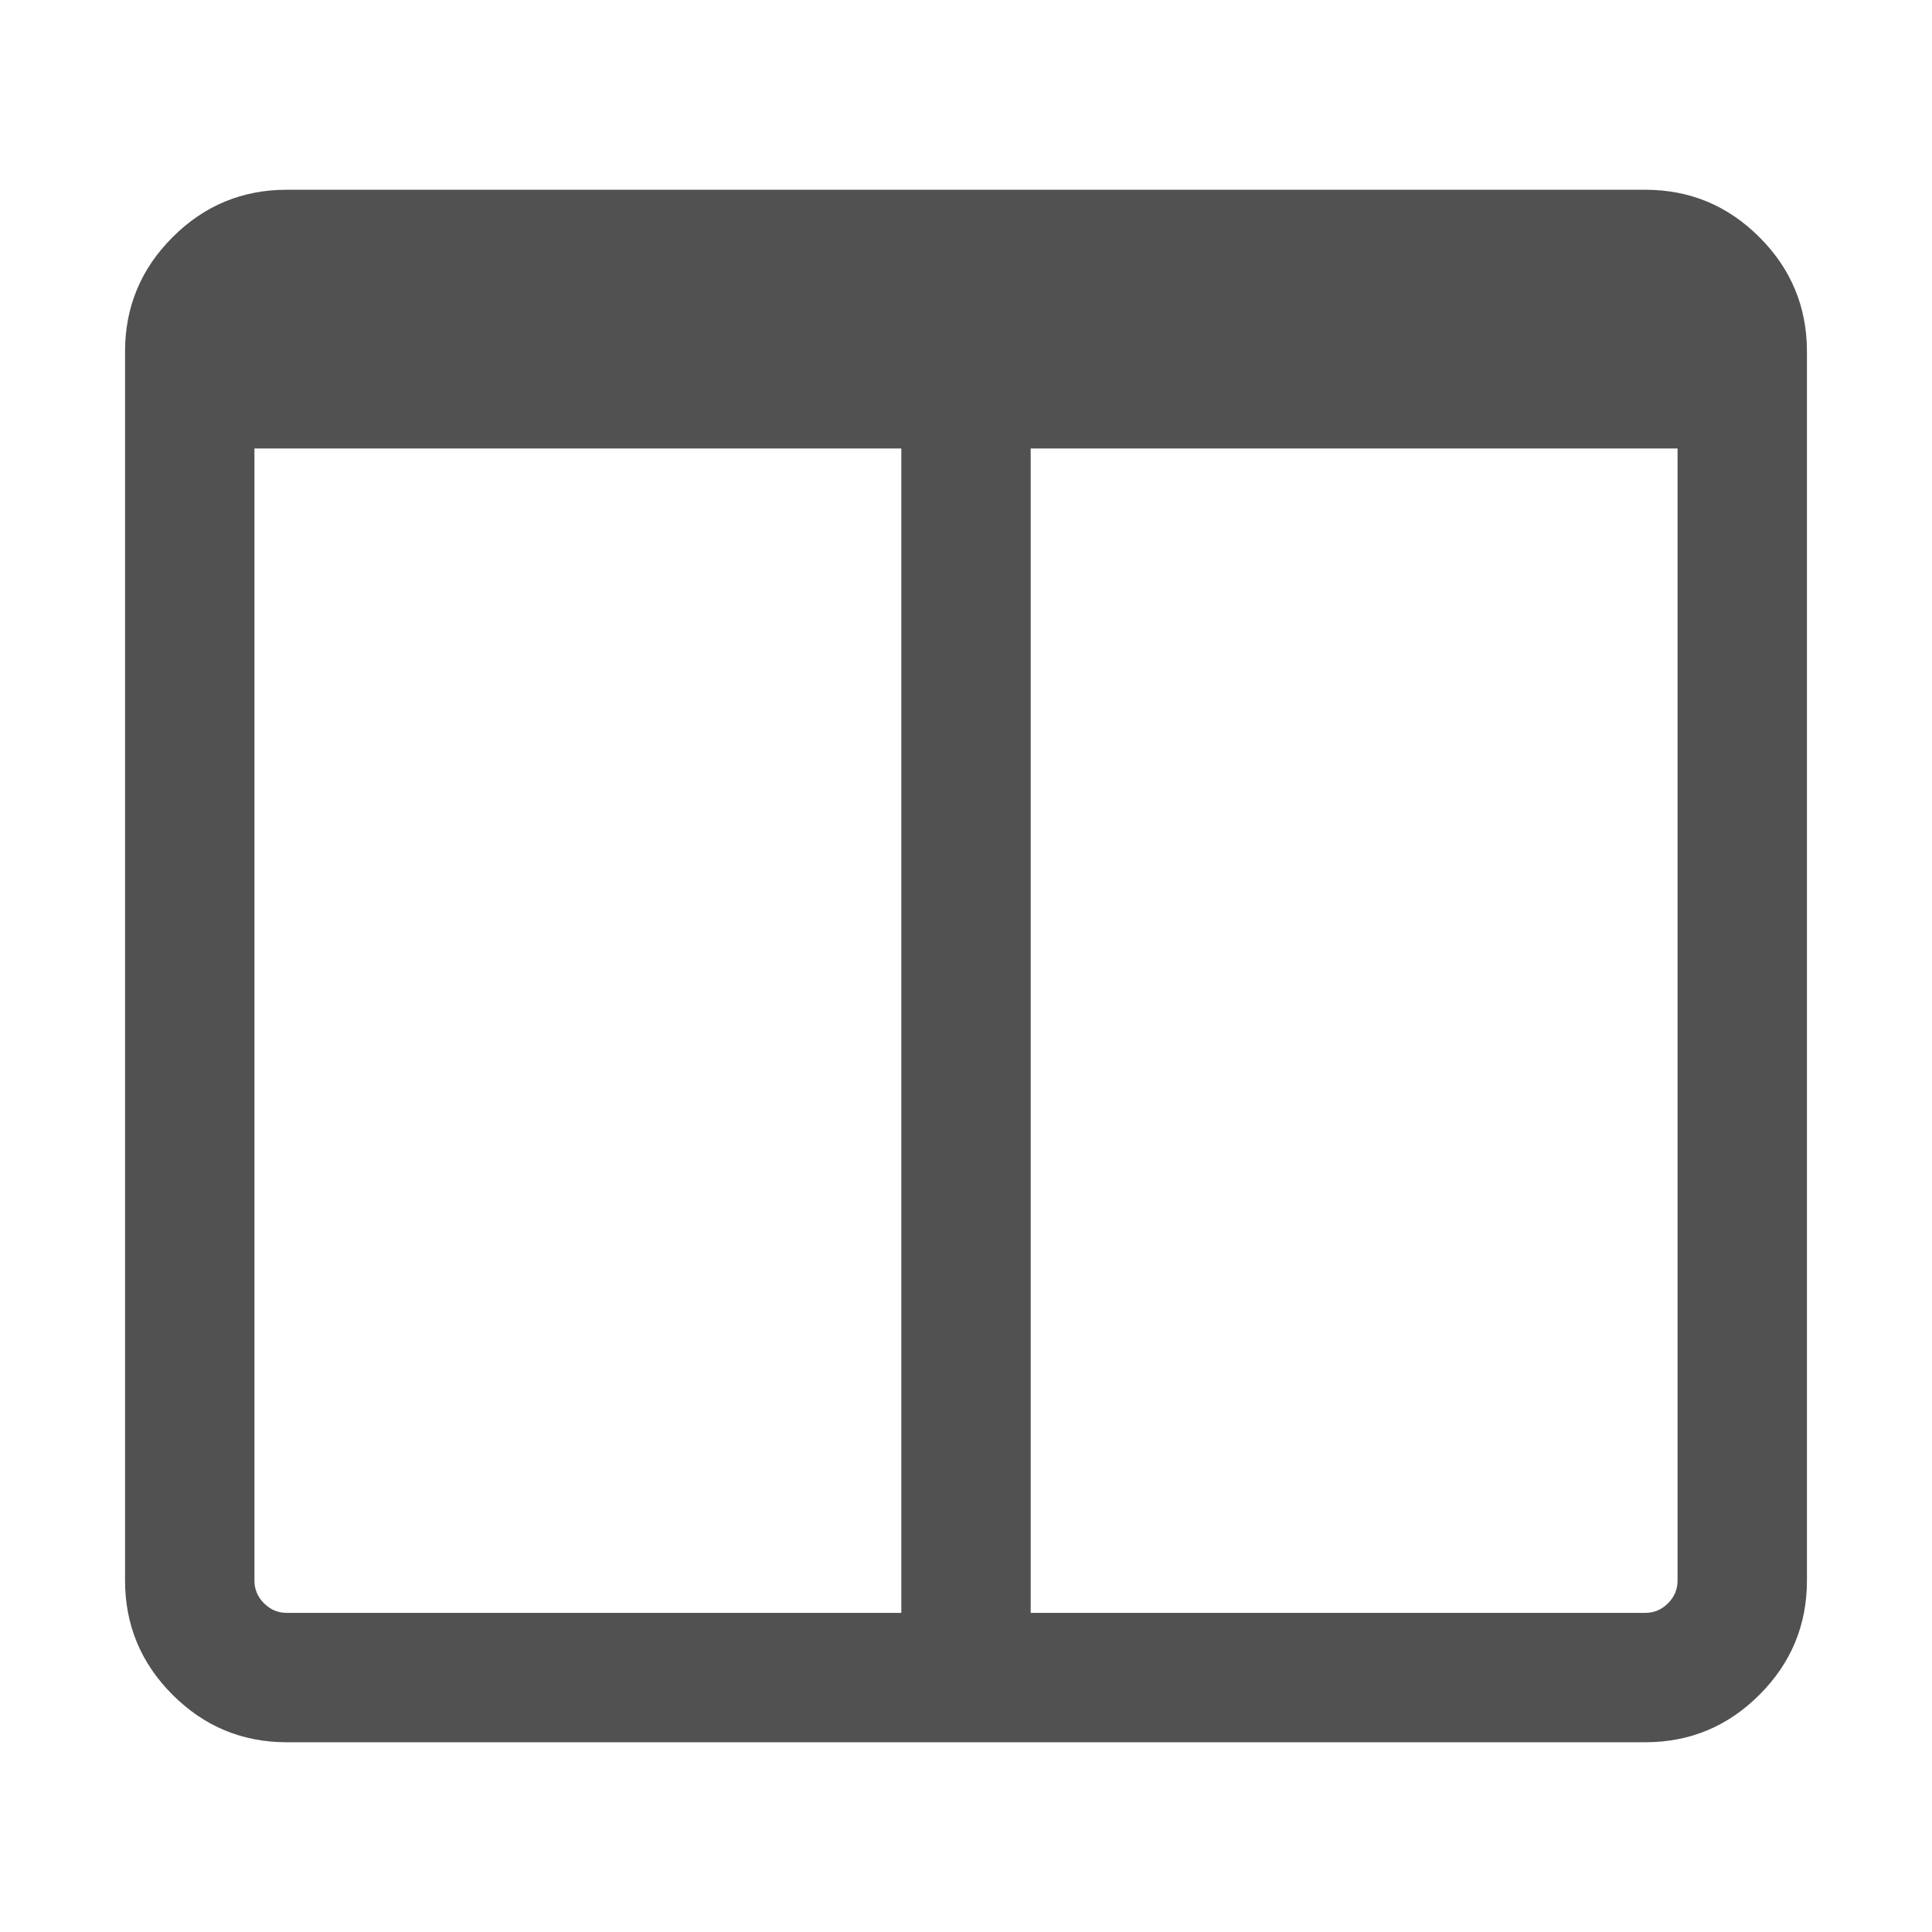
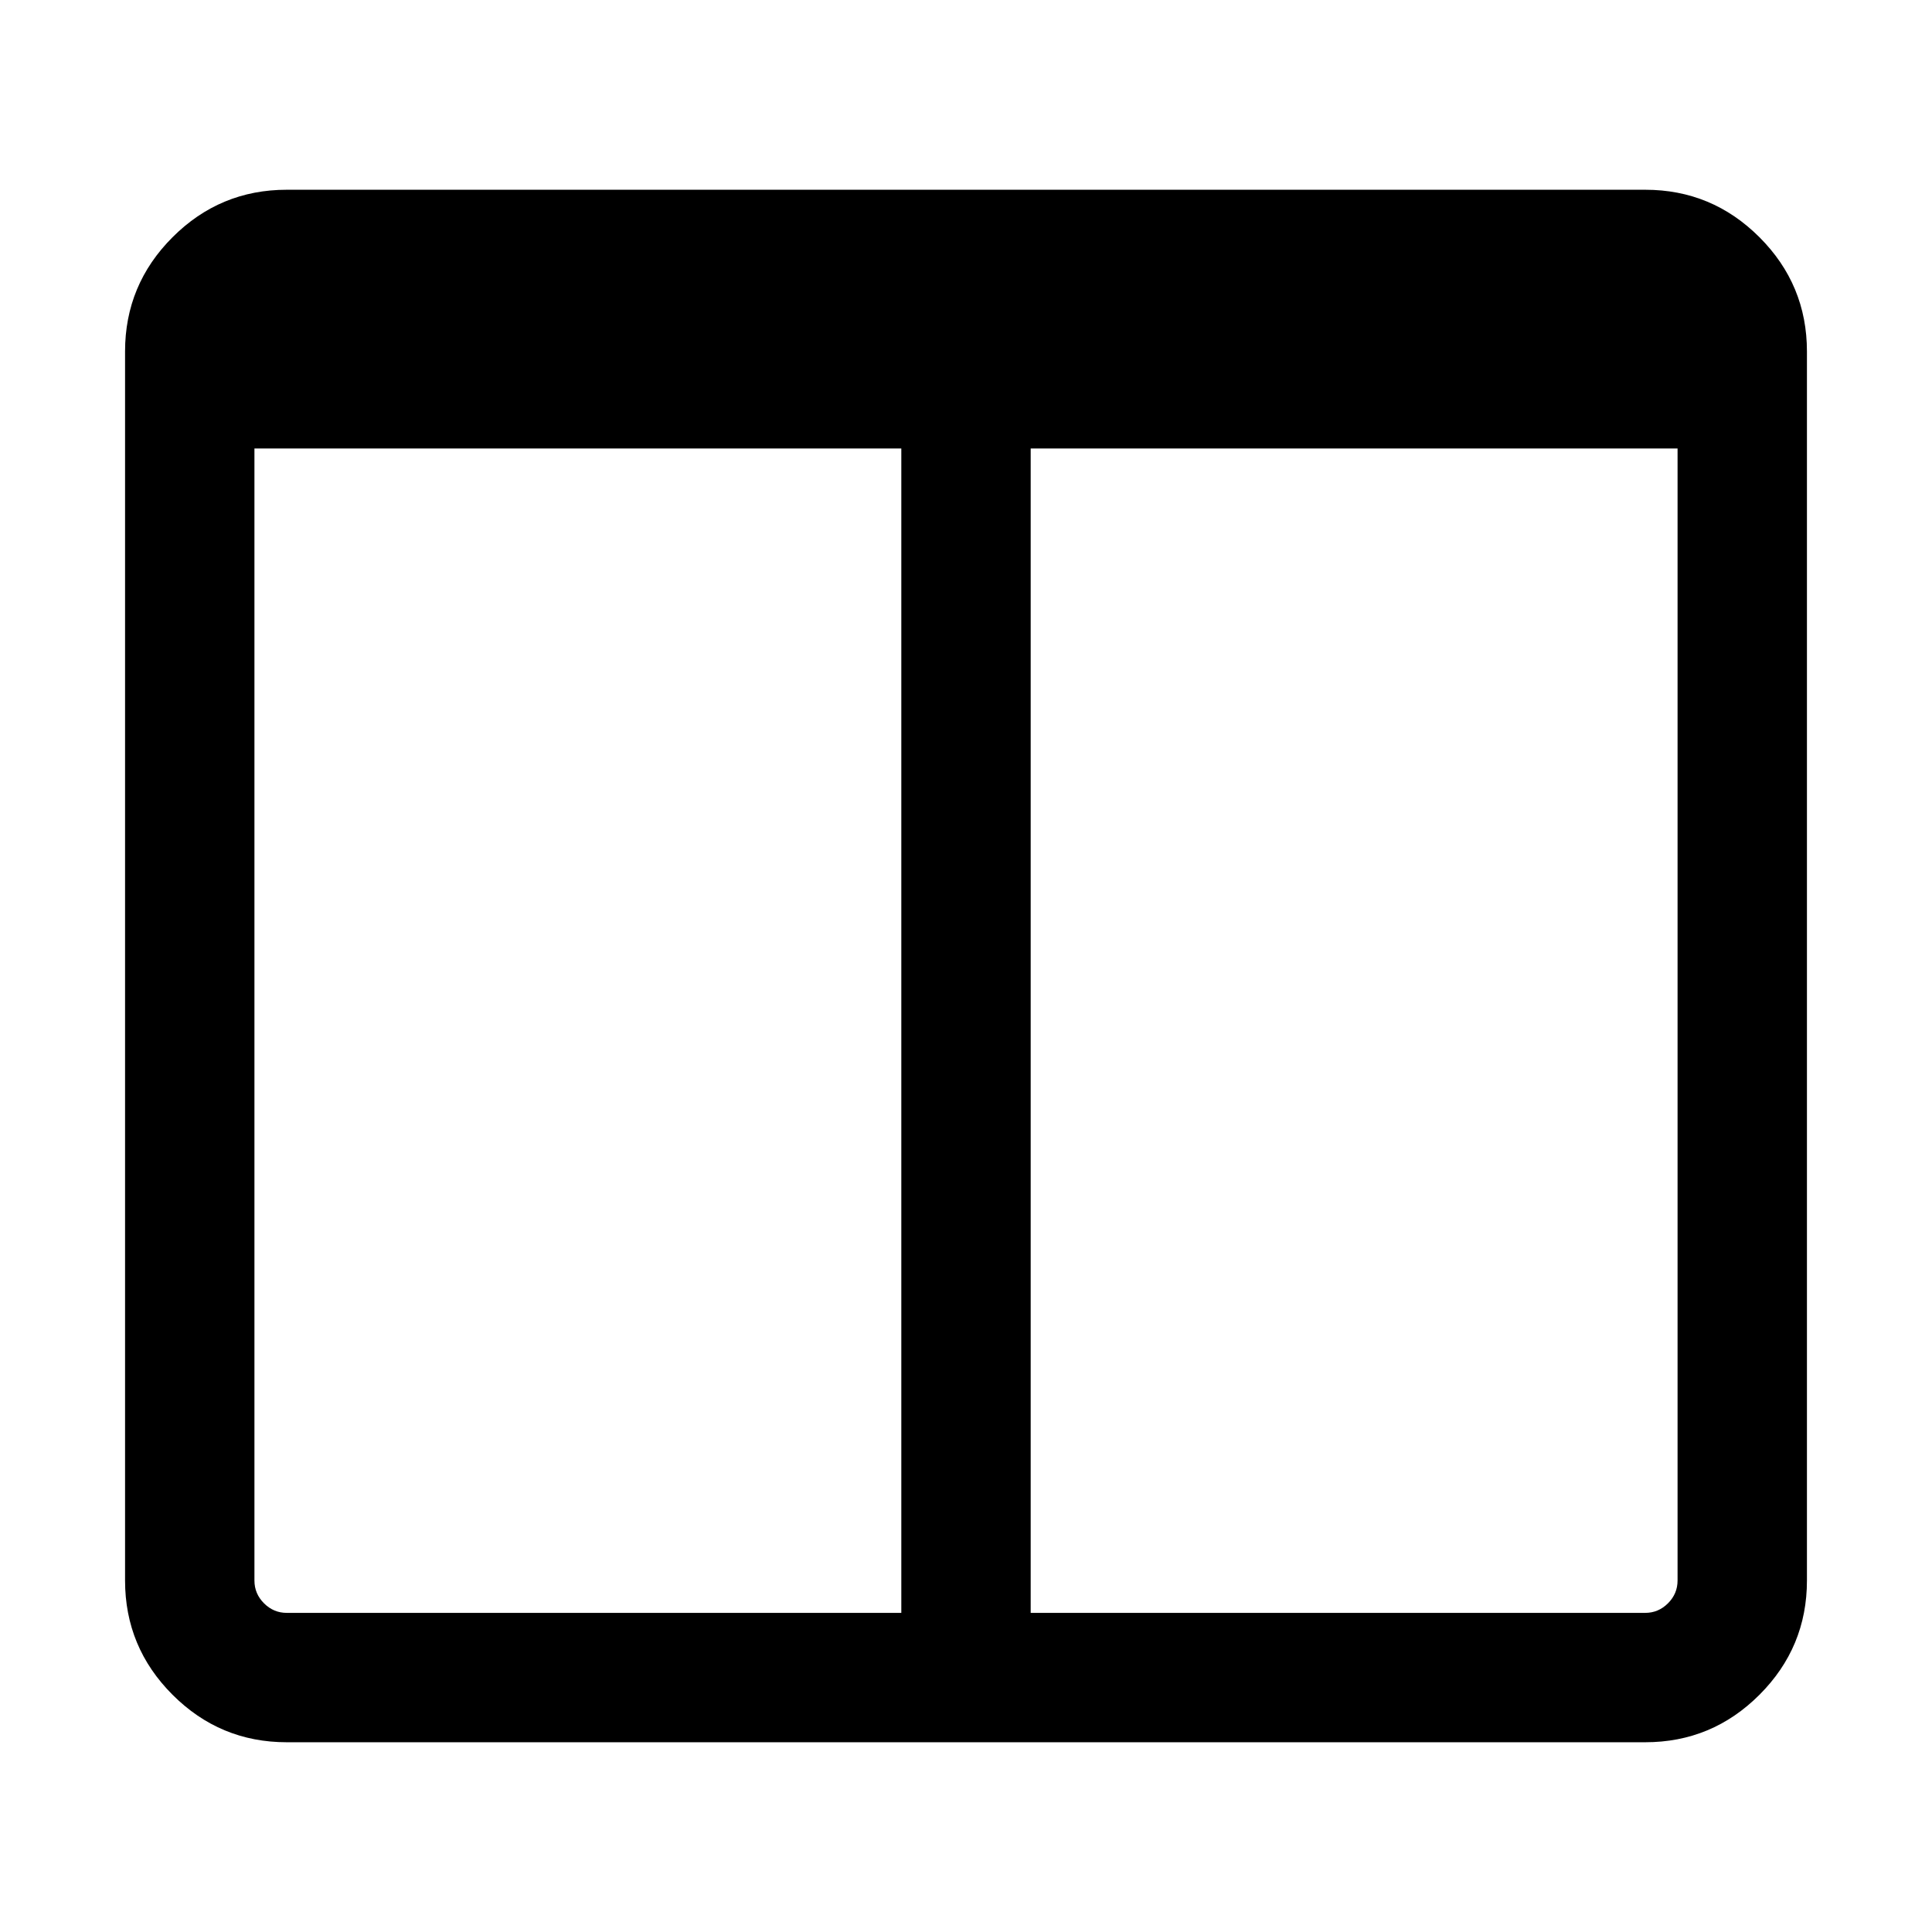
<svg xmlns="http://www.w3.org/2000/svg" class="icon" width="200px" height="200.00px" viewBox="0 0 1024 1024" version="1.1">
-   <path fill="#515151" d="M152 854.857h325.715V237.716H134.857v600q0 6.993 5.075 12.068T152 854.857z m737.143-17.142v-600H546.284v617.142H872q6.994 0 12.068-5.074t5.075-12.068z m68.572-651.43v651.43q0 35.383-25.167 60.55T872 923.427H152q-35.383 0-60.548-25.165t-25.168-60.548v-651.43q0-35.383 25.167-60.55T152 100.573h720q35.383 0 60.548 25.165t25.167 60.548z" />
+   <path d="M152 854.857h325.715V237.716H134.857v600q0 6.993 5.075 12.068T152 854.857z m737.143-17.142v-600H546.284v617.142H872q6.994 0 12.068-5.074t5.075-12.068z m68.572-651.43v651.43q0 35.383-25.167 60.55T872 923.427H152q-35.383 0-60.548-25.165t-25.168-60.548v-651.43q0-35.383 25.167-60.55T152 100.573h720q35.383 0 60.548 25.165t25.167 60.548z" />
</svg>
